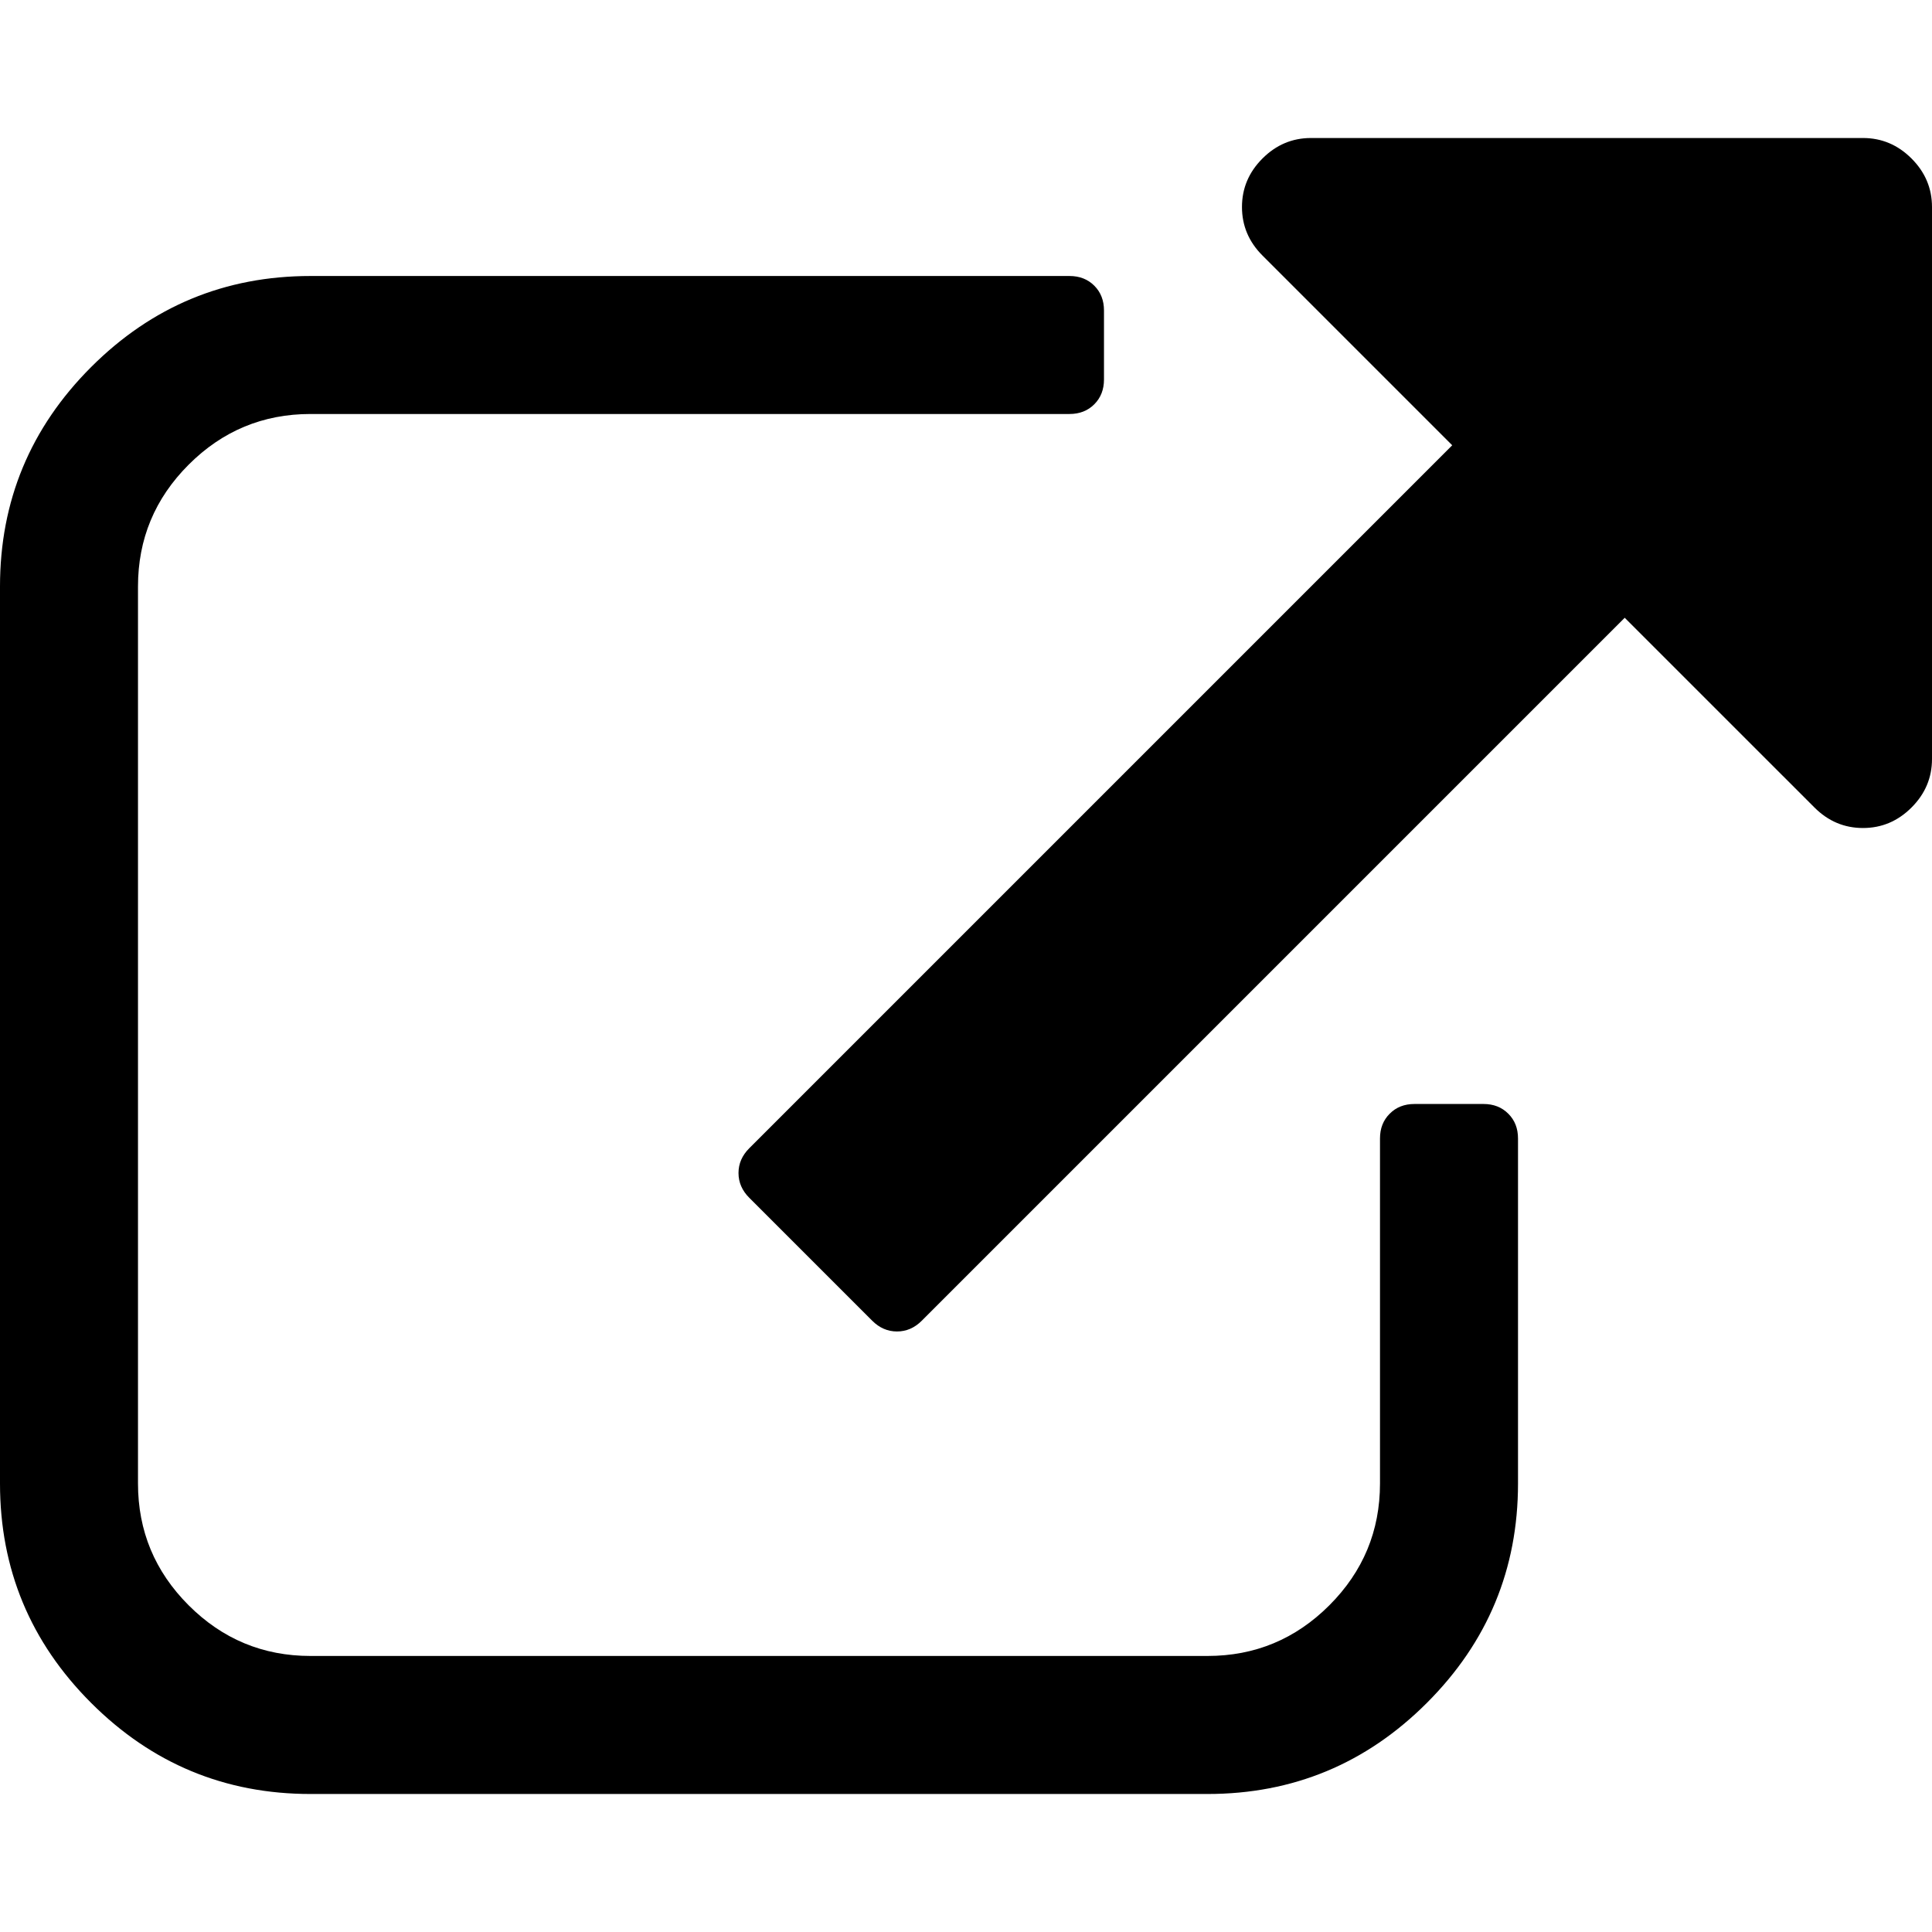
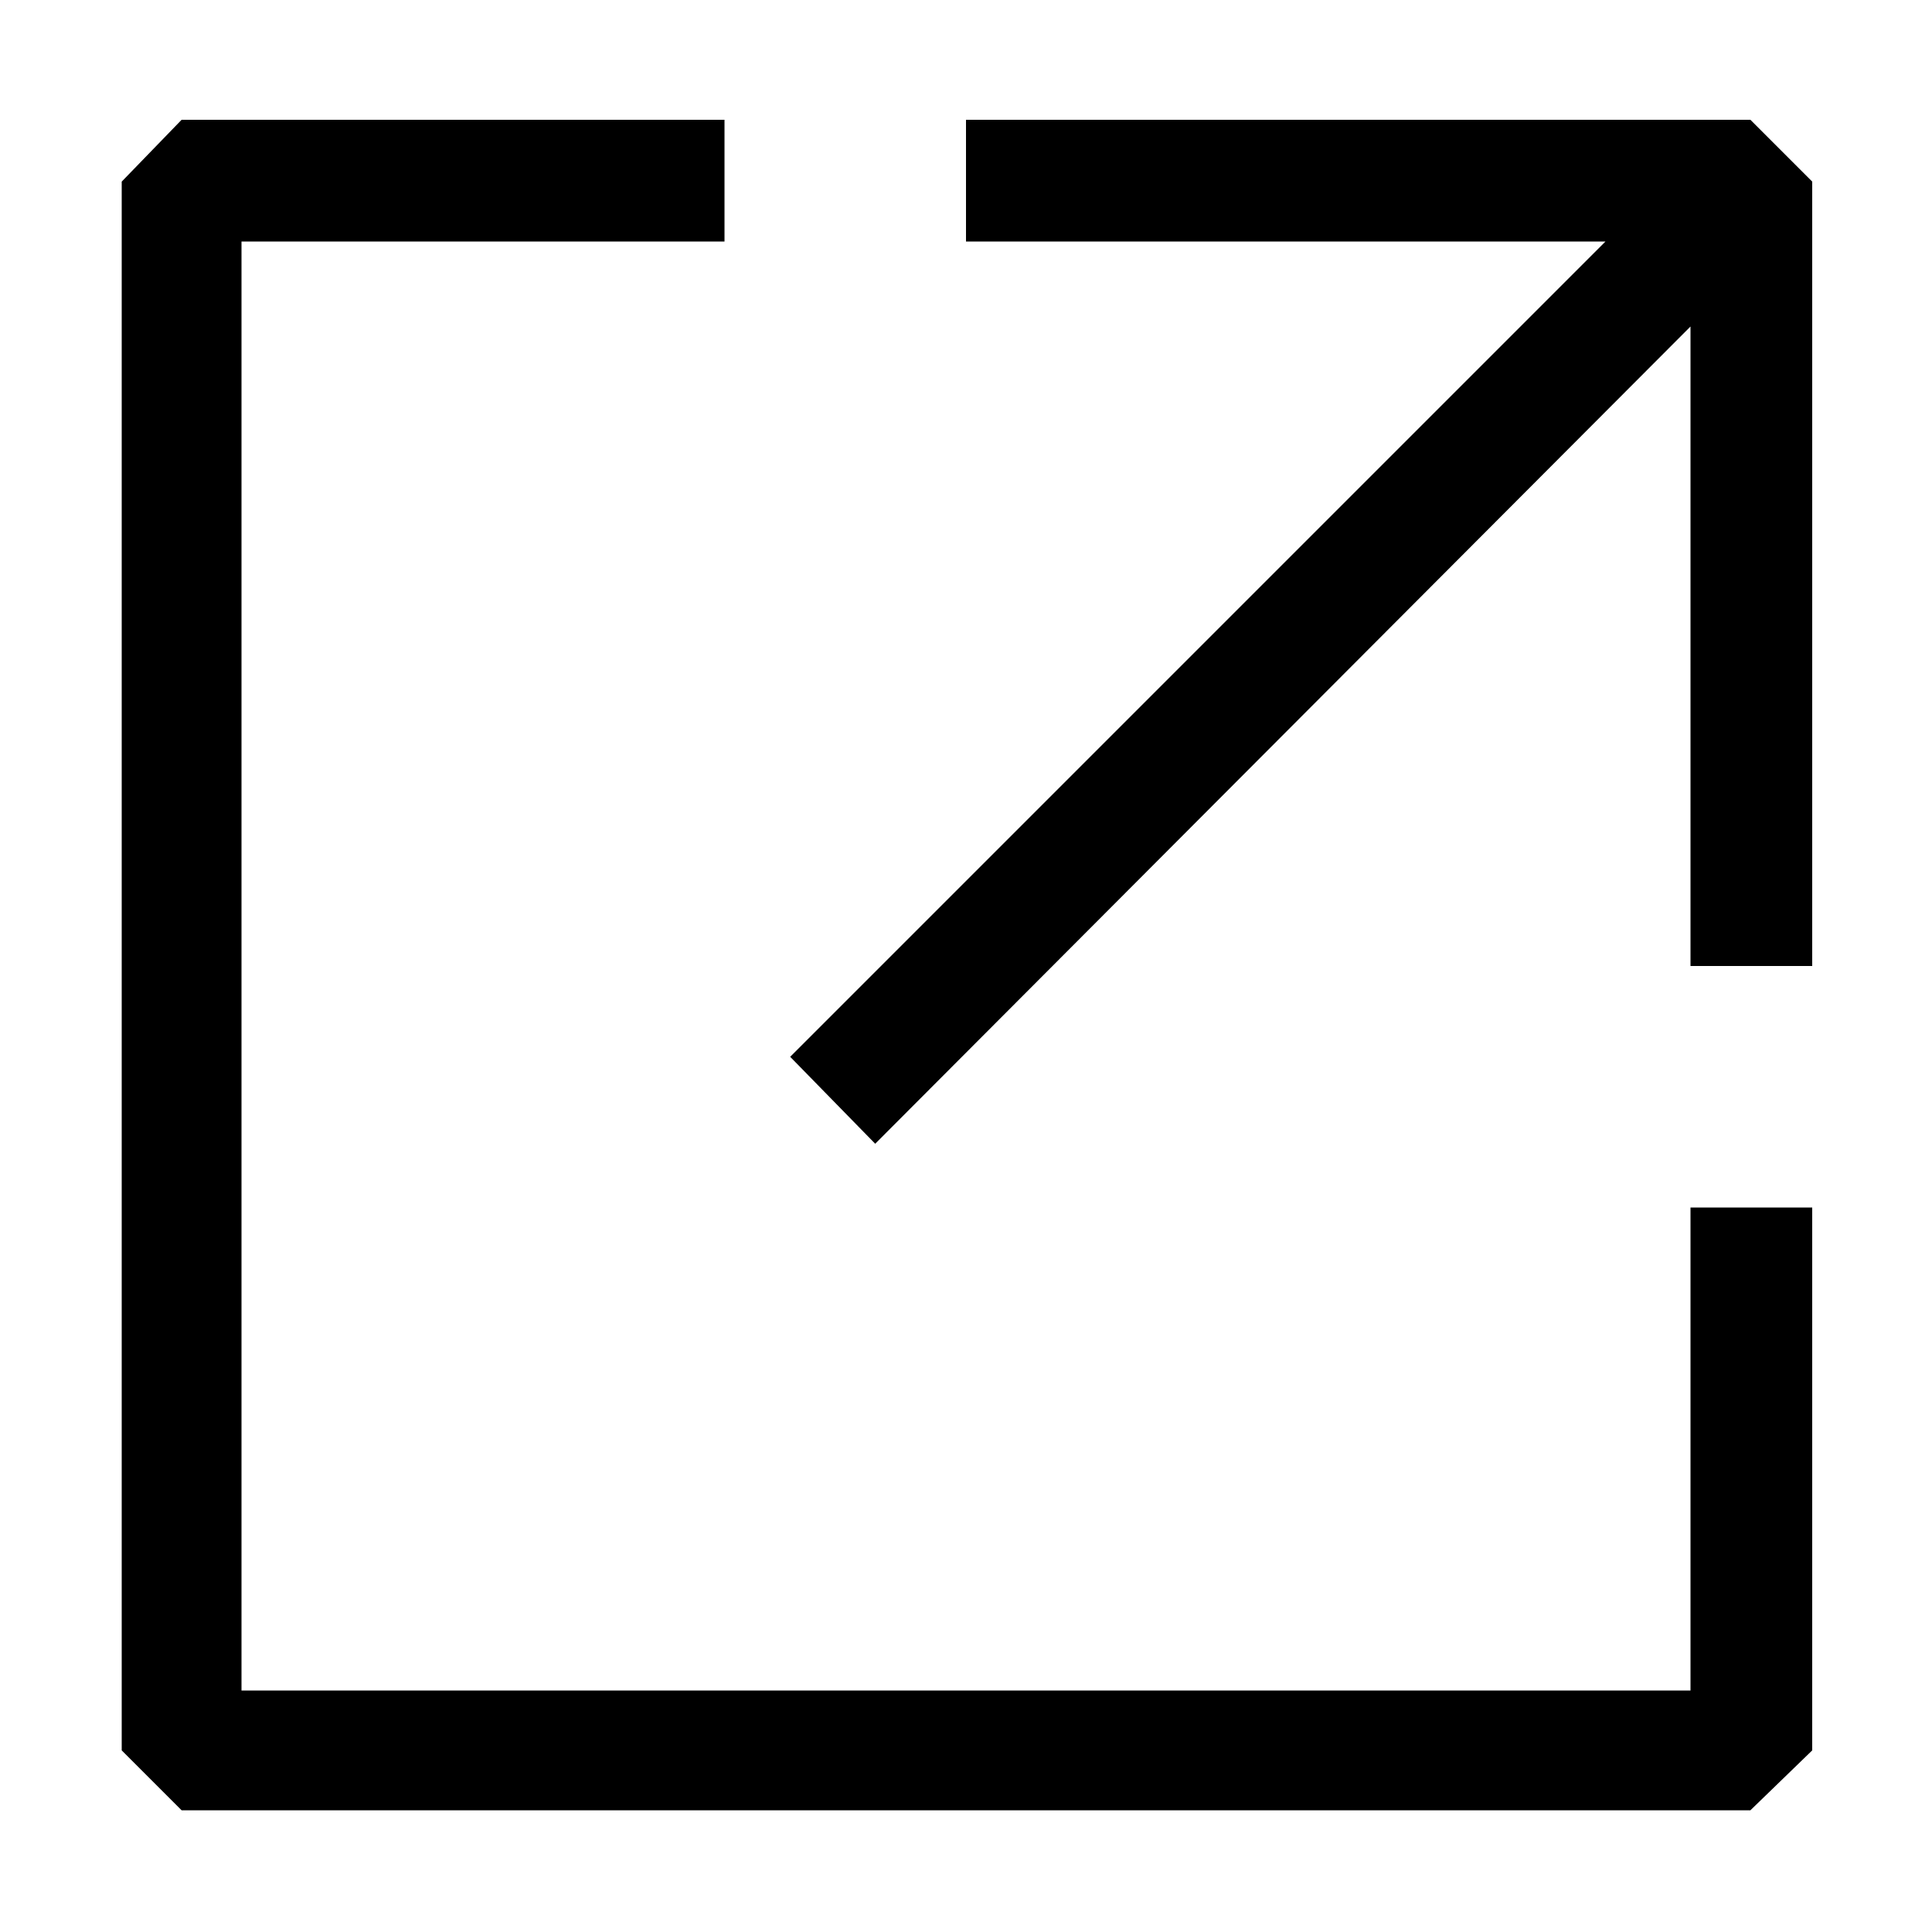
- <svg xmlns="http://www.w3.org/2000/svg" version="1.1" id="Capa_1" x="0px" y="0px" width="511.626px" height="511.627px" viewBox="0 0 511.626 511.627" style="enable-background:new 0 0 511.626 511.627;" xml:space="preserve">
-   <g>
-     <g>
-       <path d="M392.857,292.354h-18.274c-2.669,0-4.859,0.855-6.563,2.573c-1.718,1.708-2.573,3.897-2.573,6.563v91.361    c0,12.563-4.47,23.315-13.415,32.262c-8.945,8.945-19.701,13.414-32.264,13.414H82.224c-12.562,0-23.317-4.469-32.264-13.414    c-8.945-8.946-13.417-19.698-13.417-32.262V155.31c0-12.562,4.471-23.313,13.417-32.259c8.947-8.947,19.702-13.418,32.264-13.418    h200.994c2.669,0,4.859-0.859,6.57-2.57c1.711-1.713,2.566-3.9,2.566-6.567V82.221c0-2.662-0.855-4.853-2.566-6.563    c-1.711-1.713-3.901-2.568-6.57-2.568H82.224c-22.648,0-42.016,8.042-58.102,24.125C8.042,113.297,0,132.665,0,155.313v237.542    c0,22.647,8.042,42.018,24.123,58.095c16.086,16.084,35.454,24.13,58.102,24.13h237.543c22.647,0,42.017-8.046,58.101-24.13    c16.085-16.077,24.127-35.447,24.127-58.095v-91.358c0-2.669-0.856-4.859-2.574-6.57    C397.709,293.209,395.519,292.354,392.857,292.354z" />
-       <path d="M506.199,41.971c-3.617-3.617-7.905-5.424-12.85-5.424H347.171c-4.948,0-9.233,1.807-12.847,5.424    c-3.617,3.615-5.428,7.898-5.428,12.847s1.811,9.233,5.428,12.85l50.247,50.248L198.424,304.067    c-1.906,1.903-2.856,4.093-2.856,6.563c0,2.479,0.953,4.668,2.856,6.571l32.548,32.544c1.903,1.903,4.093,2.852,6.567,2.852    s4.665-0.948,6.567-2.852l186.148-186.148l50.251,50.248c3.614,3.617,7.898,5.426,12.847,5.426s9.233-1.809,12.851-5.426    c3.617-3.616,5.424-7.898,5.424-12.847V54.818C511.626,49.866,509.813,45.586,506.199,41.971z" />
-     </g>
-   </g>
-   <g>
- </g>
-   <g>
- </g>
-   <g>
- </g>
-   <g>
- </g>
-   <g>
- </g>
-   <g>
- </g>
-   <g>
- </g>
-   <g>
- </g>
-   <g>
- </g>
-   <g>
- </g>
-   <g>
- </g>
-   <g>
- </g>
-   <g>
- </g>
-   <g>
- </g>
-   <g>
- </g>
+ <svg xmlns="http://www.w3.org/2000/svg" version="1.1" width="44" height="44" viewBox="0 0 44 44">
+   <path d="M4.136 2.728h12.364v2.772h-11v33h33v-11h2.772v12.364l-1.408 1.364h-35.728l-1.364-1.364v-35.728zM41.272 4.136v17.864h-2.772v-14.564l-18.568 18.612-1.936-1.98 18.568-18.568h-14.564v-2.772h17.864z" />
</svg>
